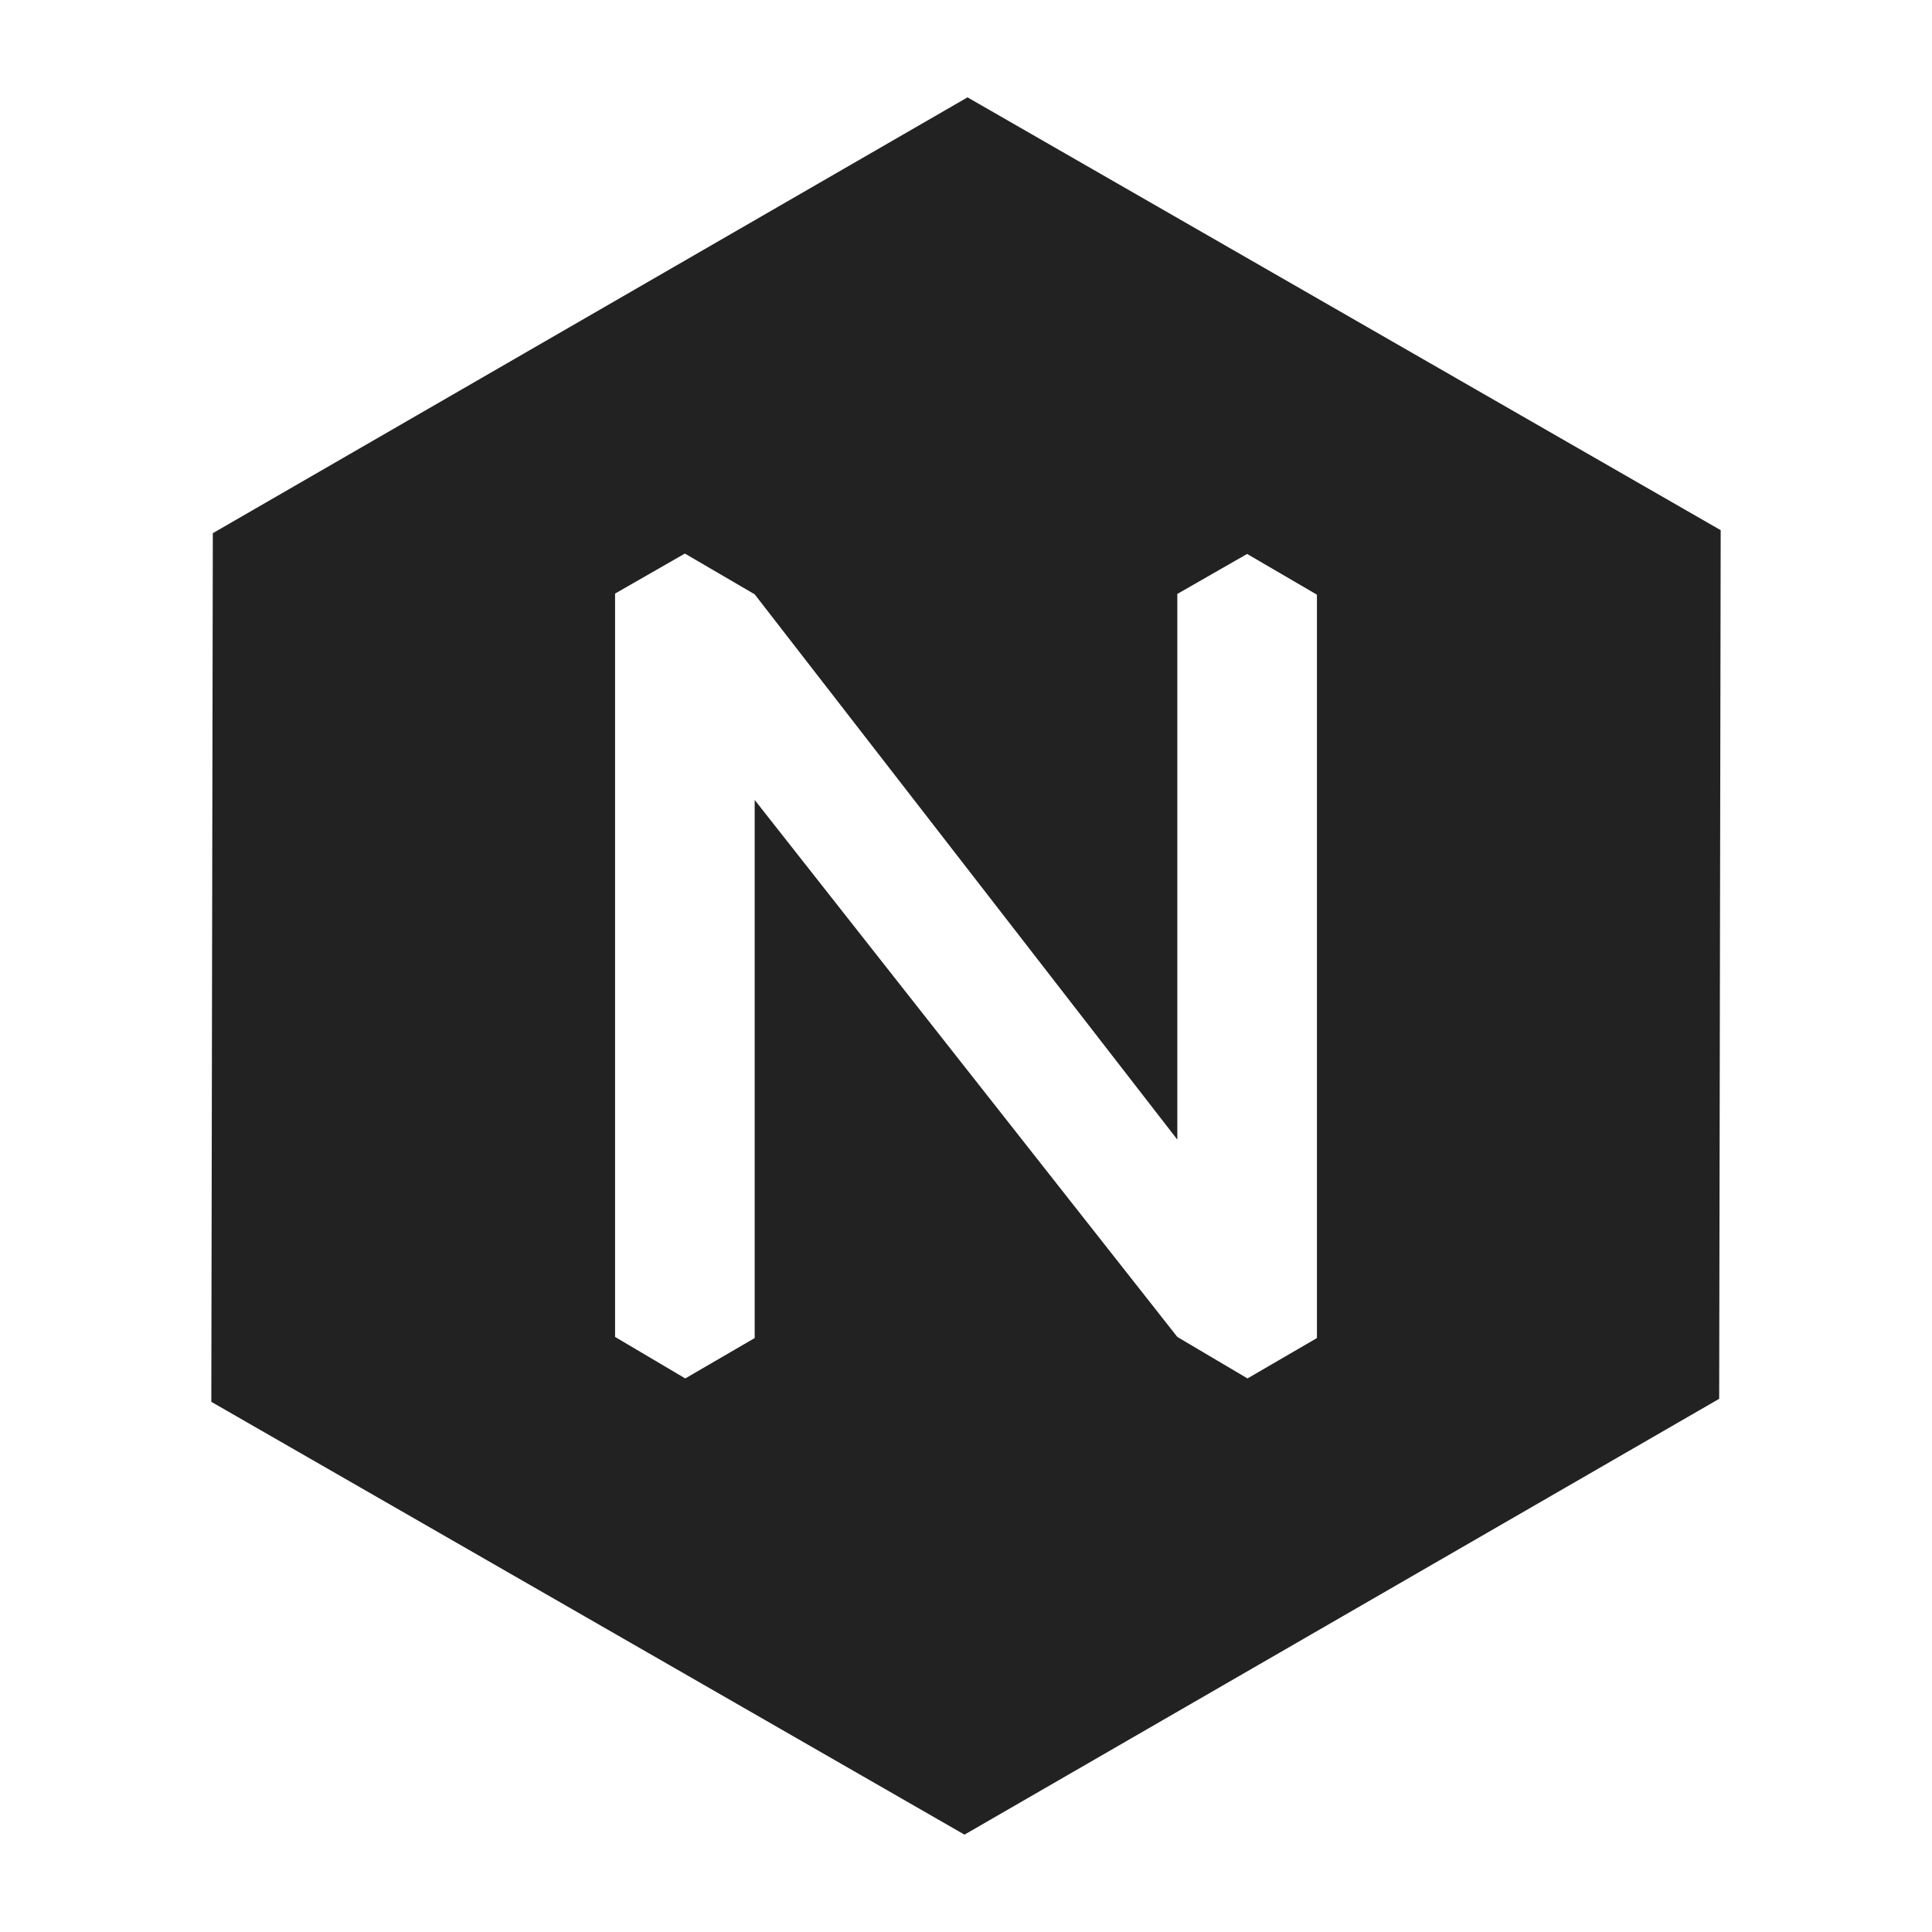
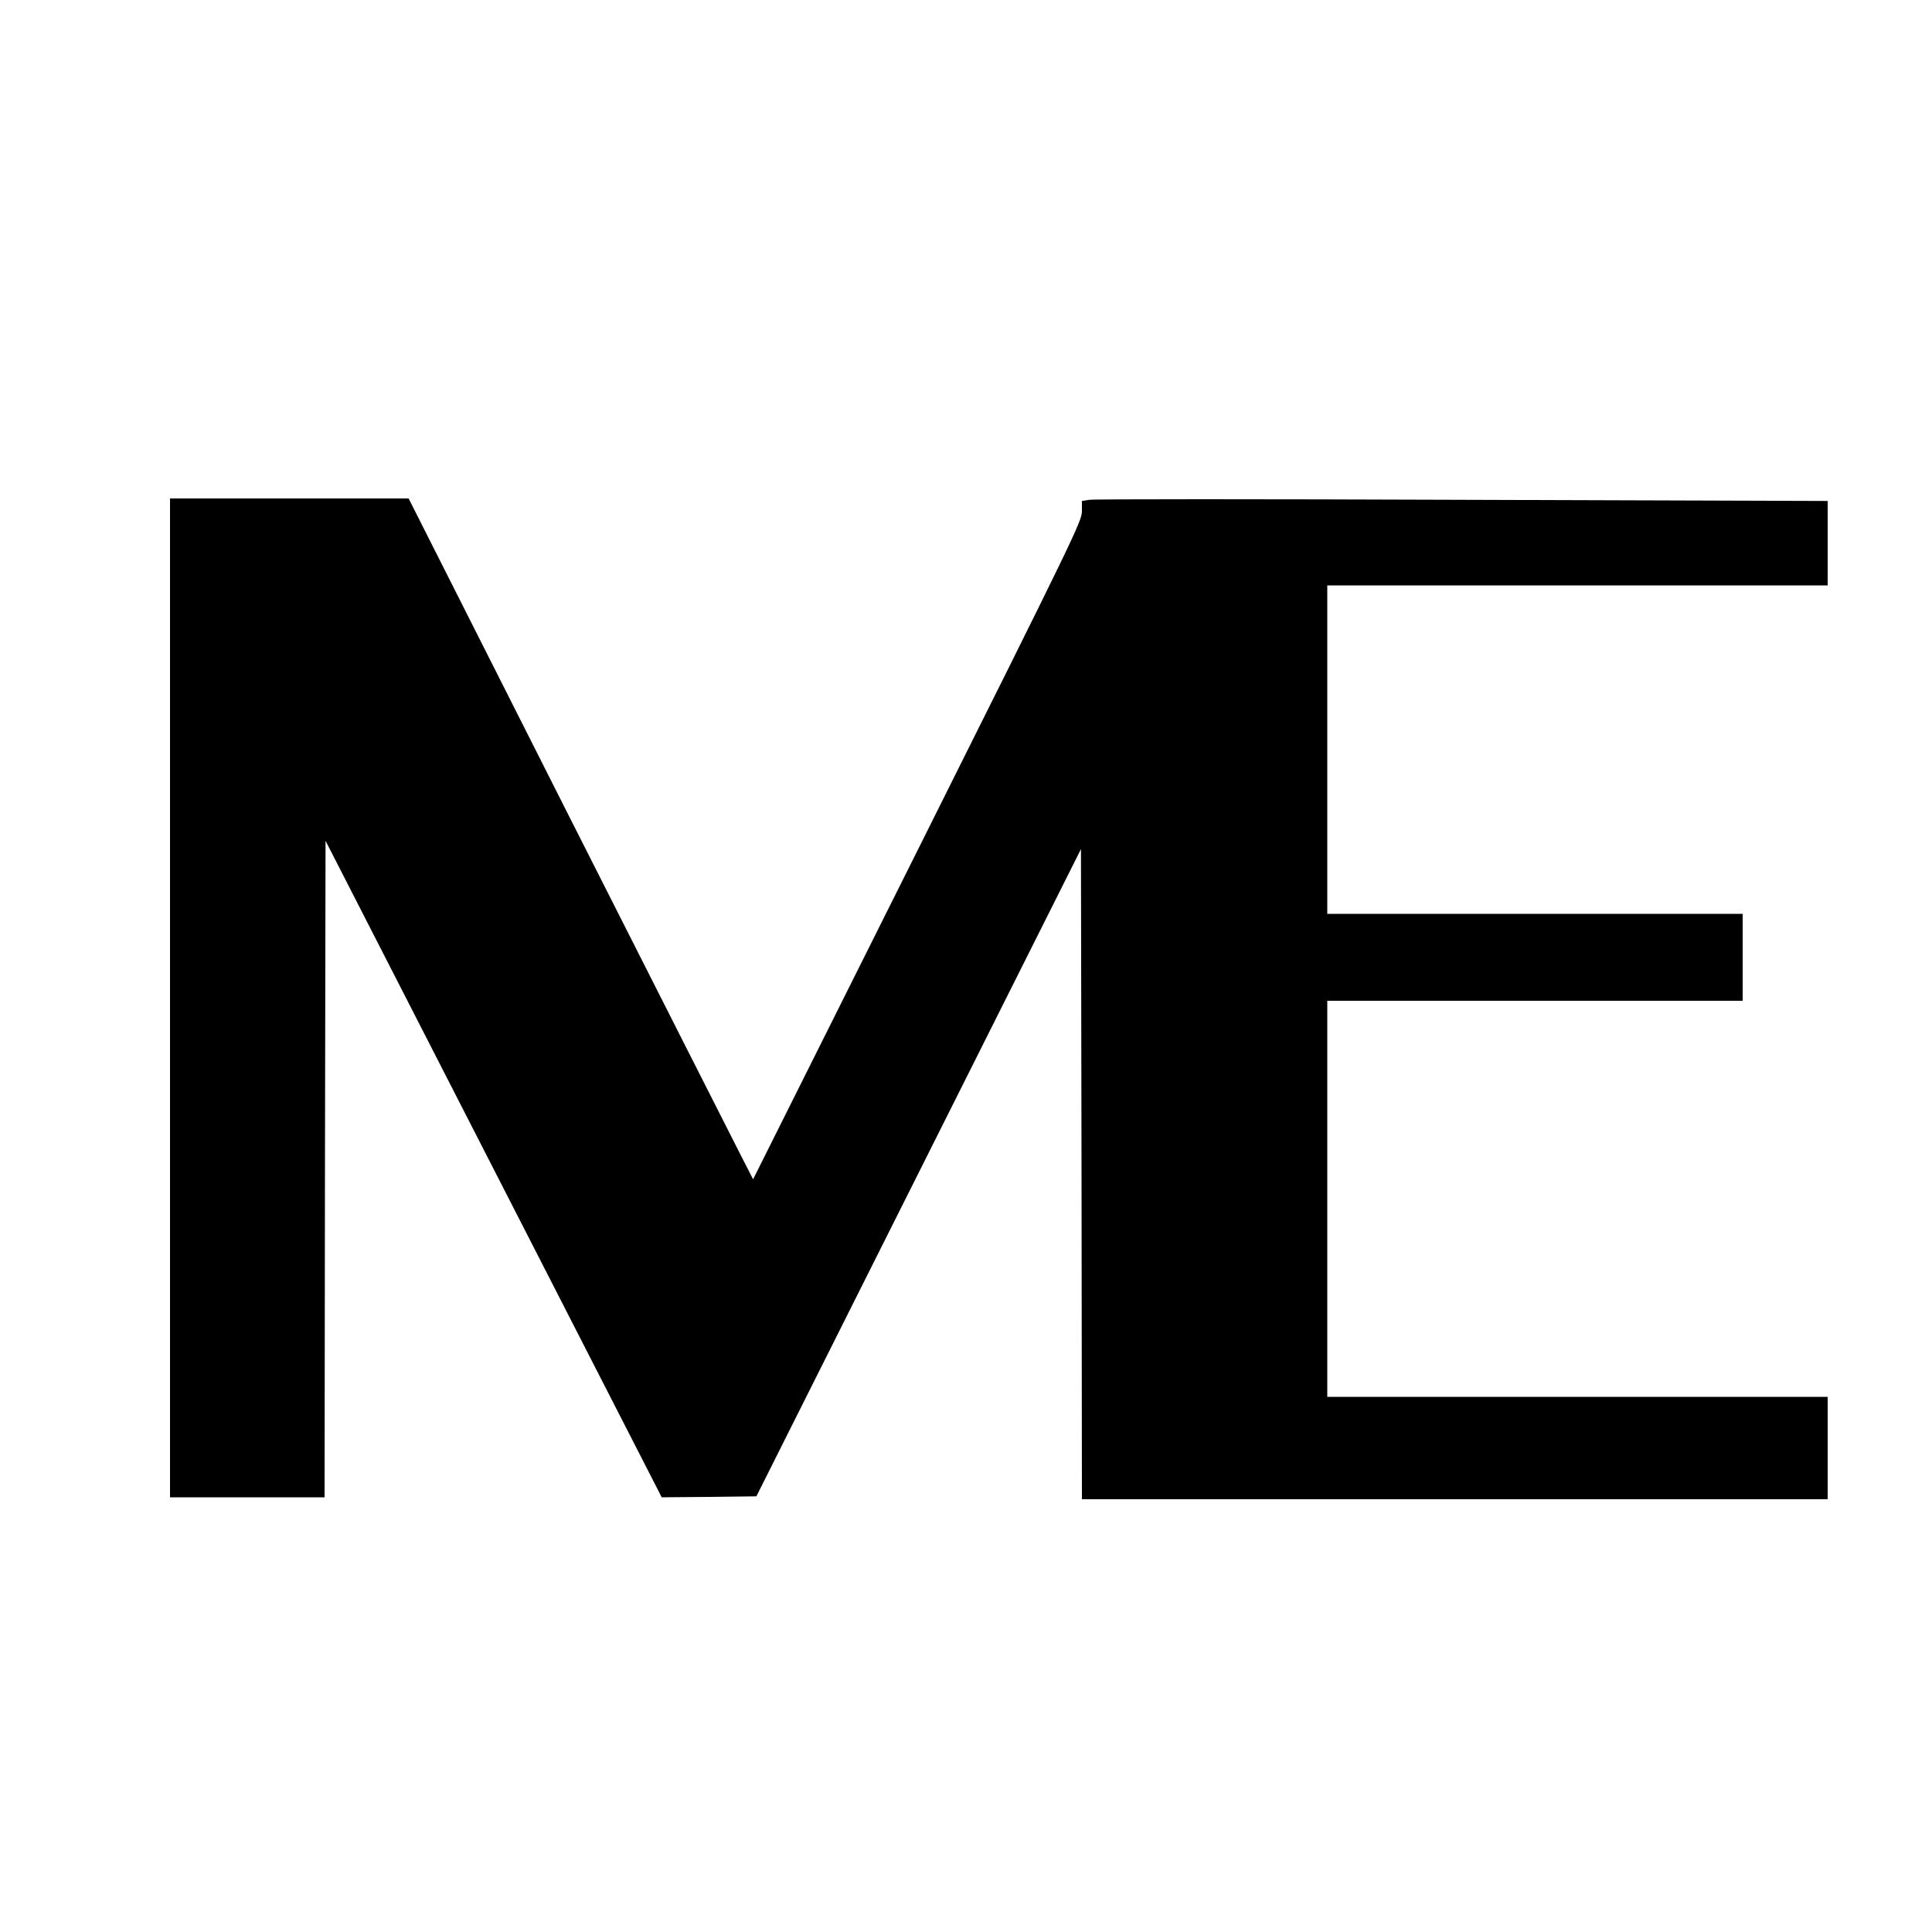
- <svg xmlns="http://www.w3.org/2000/svg" xml:space="preserve" enable-background="new 0 0 512 512" viewBox="0 0 512 512" height="512px" width="512px" y="0px" x="0px" id="NexT" version="1.1">
-   <defs id="defs3388" />
-   <path style="fill:#222222;fill-opacity:1" id="path3384" d="M 256.4,25.8 56.4,141.3 56,371.5 255.6,486.2 455.6,370.7 456,140.5 Z m 92.6,328.8 -18.4,10.7 -18.6,-11 0,0 -112,-142.3 0,142.6 -18.4,10.7 -18.6,-11 0,-197 18.5,-10.6 18.5,10.8 0,0 112,144.5 0,-144.6 18.5,-10.6 18.5,10.8 z" />
+ <svg xmlns="http://www.w3.org/2000/svg" version="1.0" width="1000pt" height="1000pt" viewBox="0 0 1000 1000" preserveAspectRatio="xMidYMid meet">
+   <g transform="translate(0,1000) scale(0.1,-0.1)" fill="#000000" stroke="none">
+     <path d="M880 4835 l0 -2585 400 0 400 0 2 1699 3 1699 870 -1699 870 -1699 245 2 245 3 840 1675 840 1675 3 -1682 2 -1683 1930 0 1930 0 0 265 0 265 -1295 0 -1295 0 0 1025 0 1025 1075 0 1075 0 0 225 0 225 -1075 0 -1075 0 0 850 0 850 1295 0 1295 0 0 218 0 219 -1892 6 c-1041 4 -1910 4 -1930 0 l-38 -6 0 -53 c0 -51 -41 -135 -851 -1756 l-851 -1702 -69 135 c-38 74 -439 866 -892 1761 l-822 1628 -617 0 -618 0 0 -2585z" />
+   </g>
</svg>
